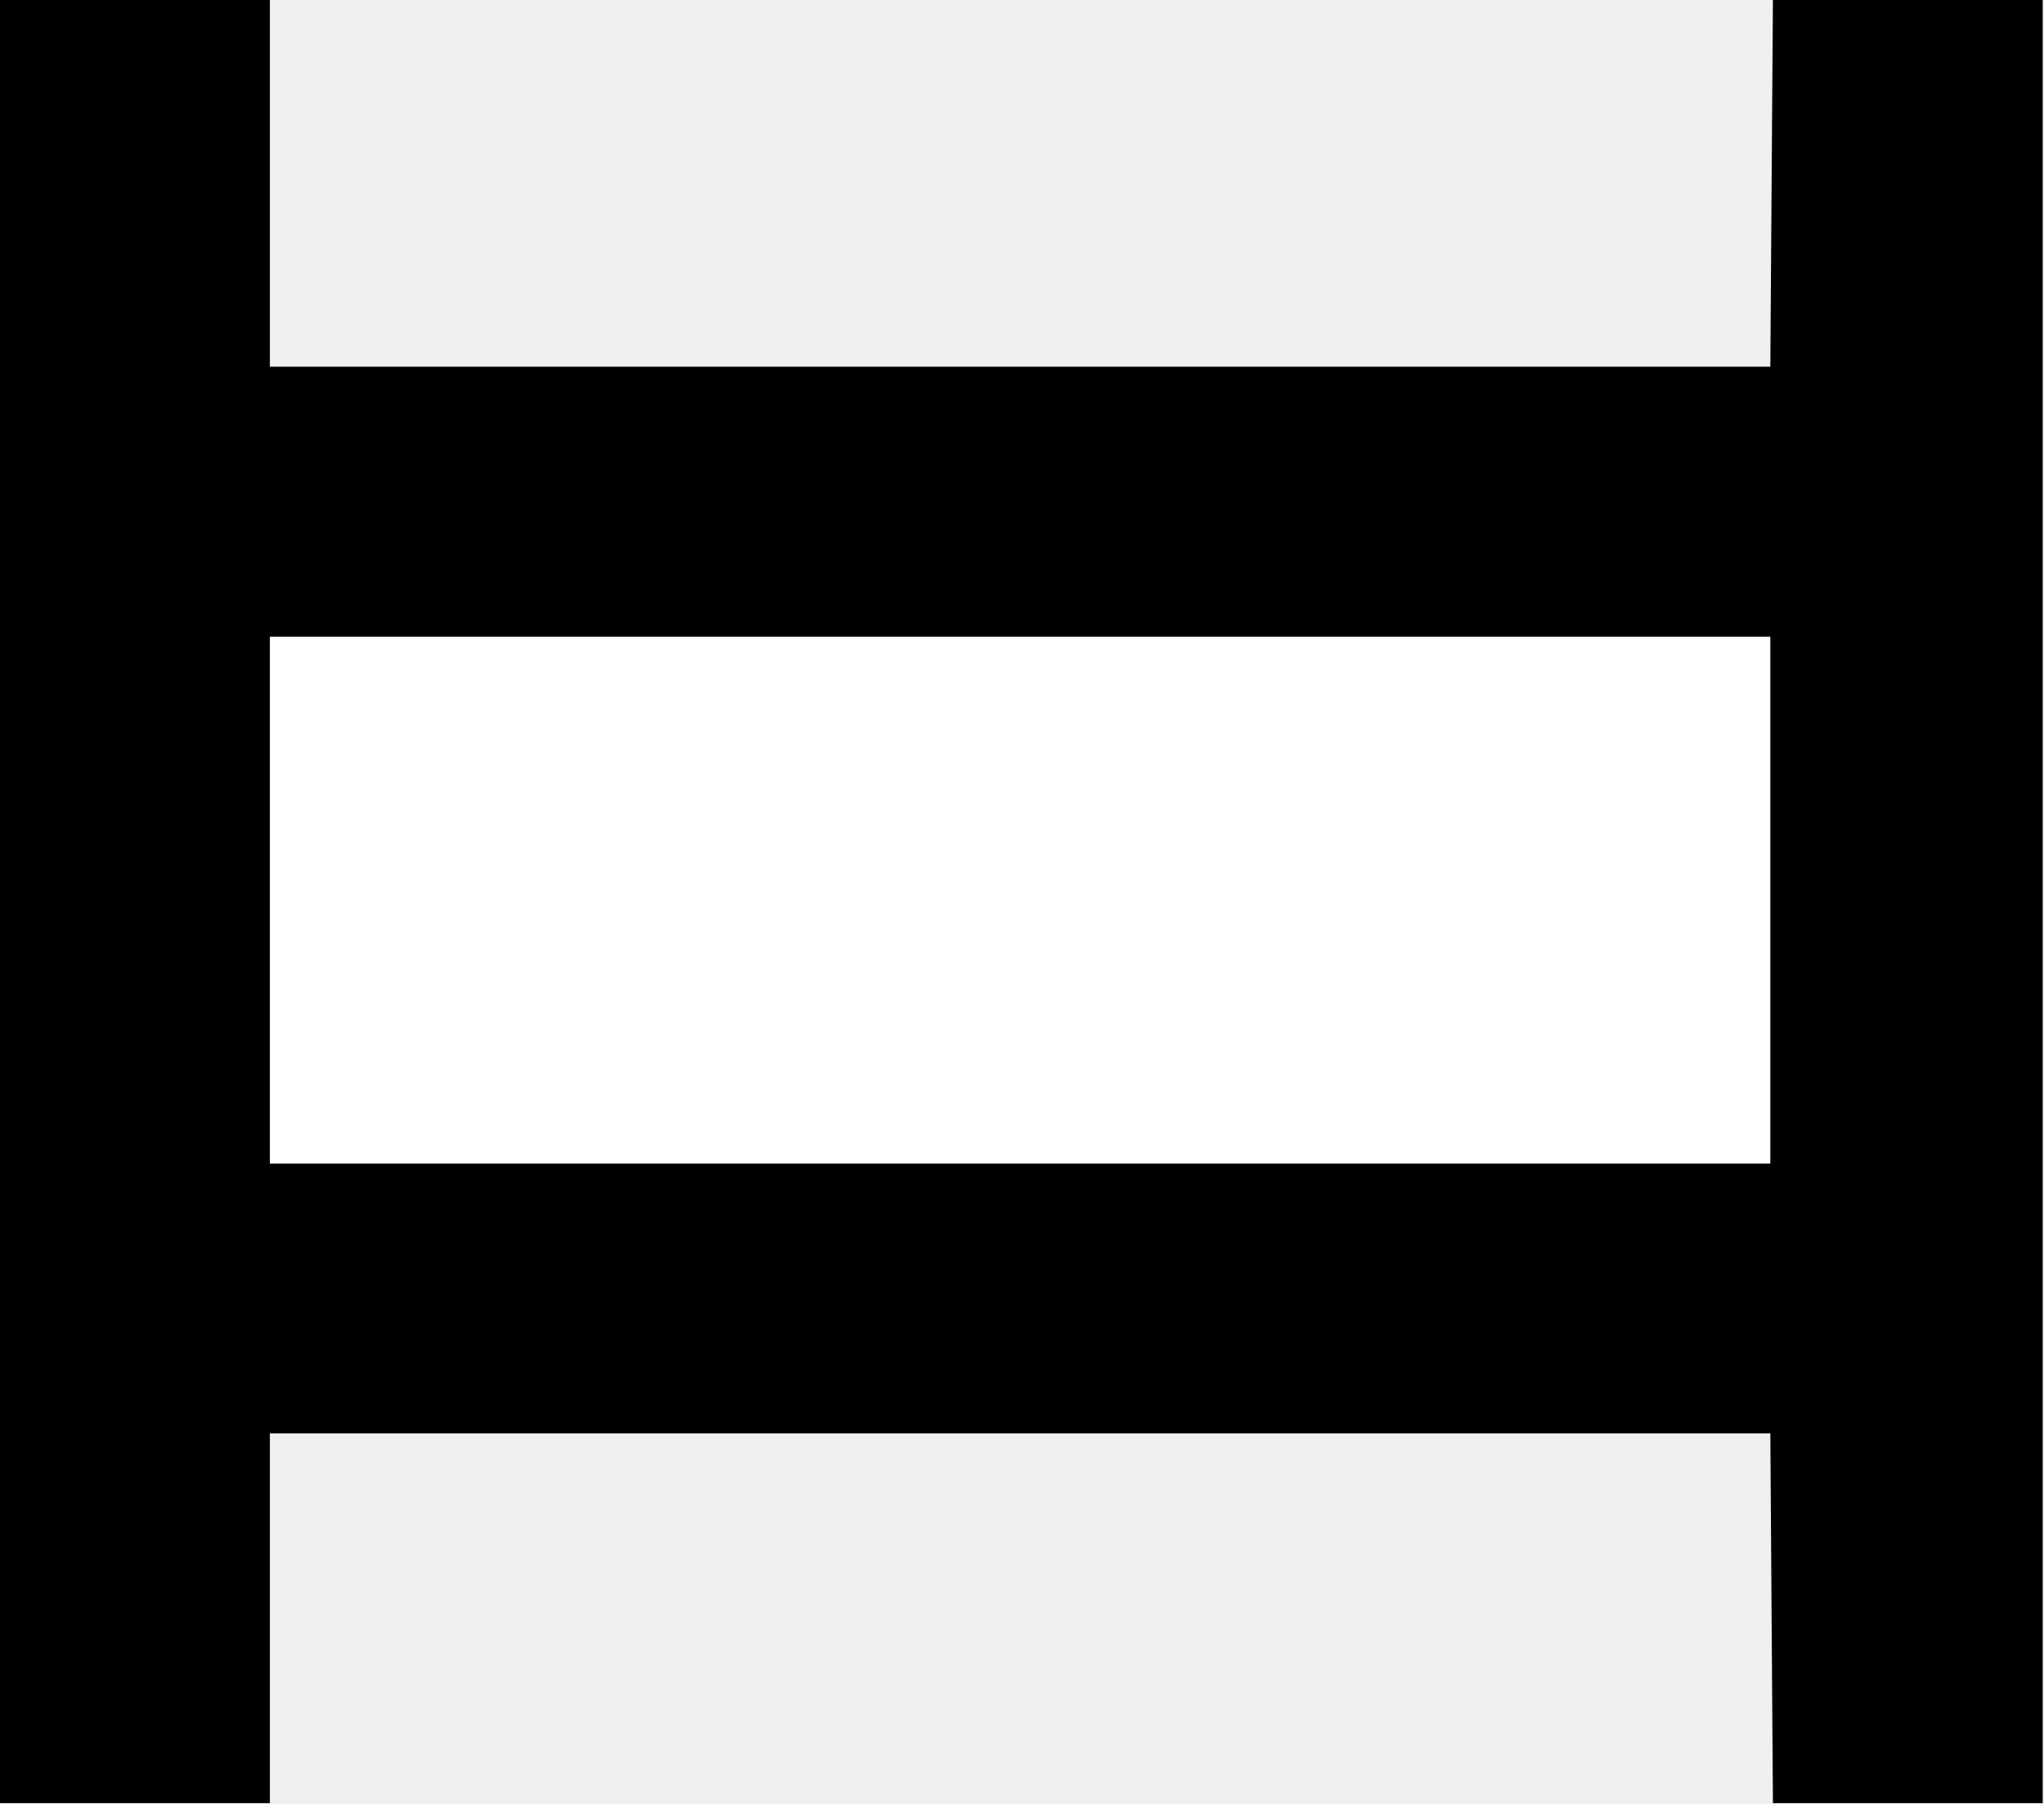
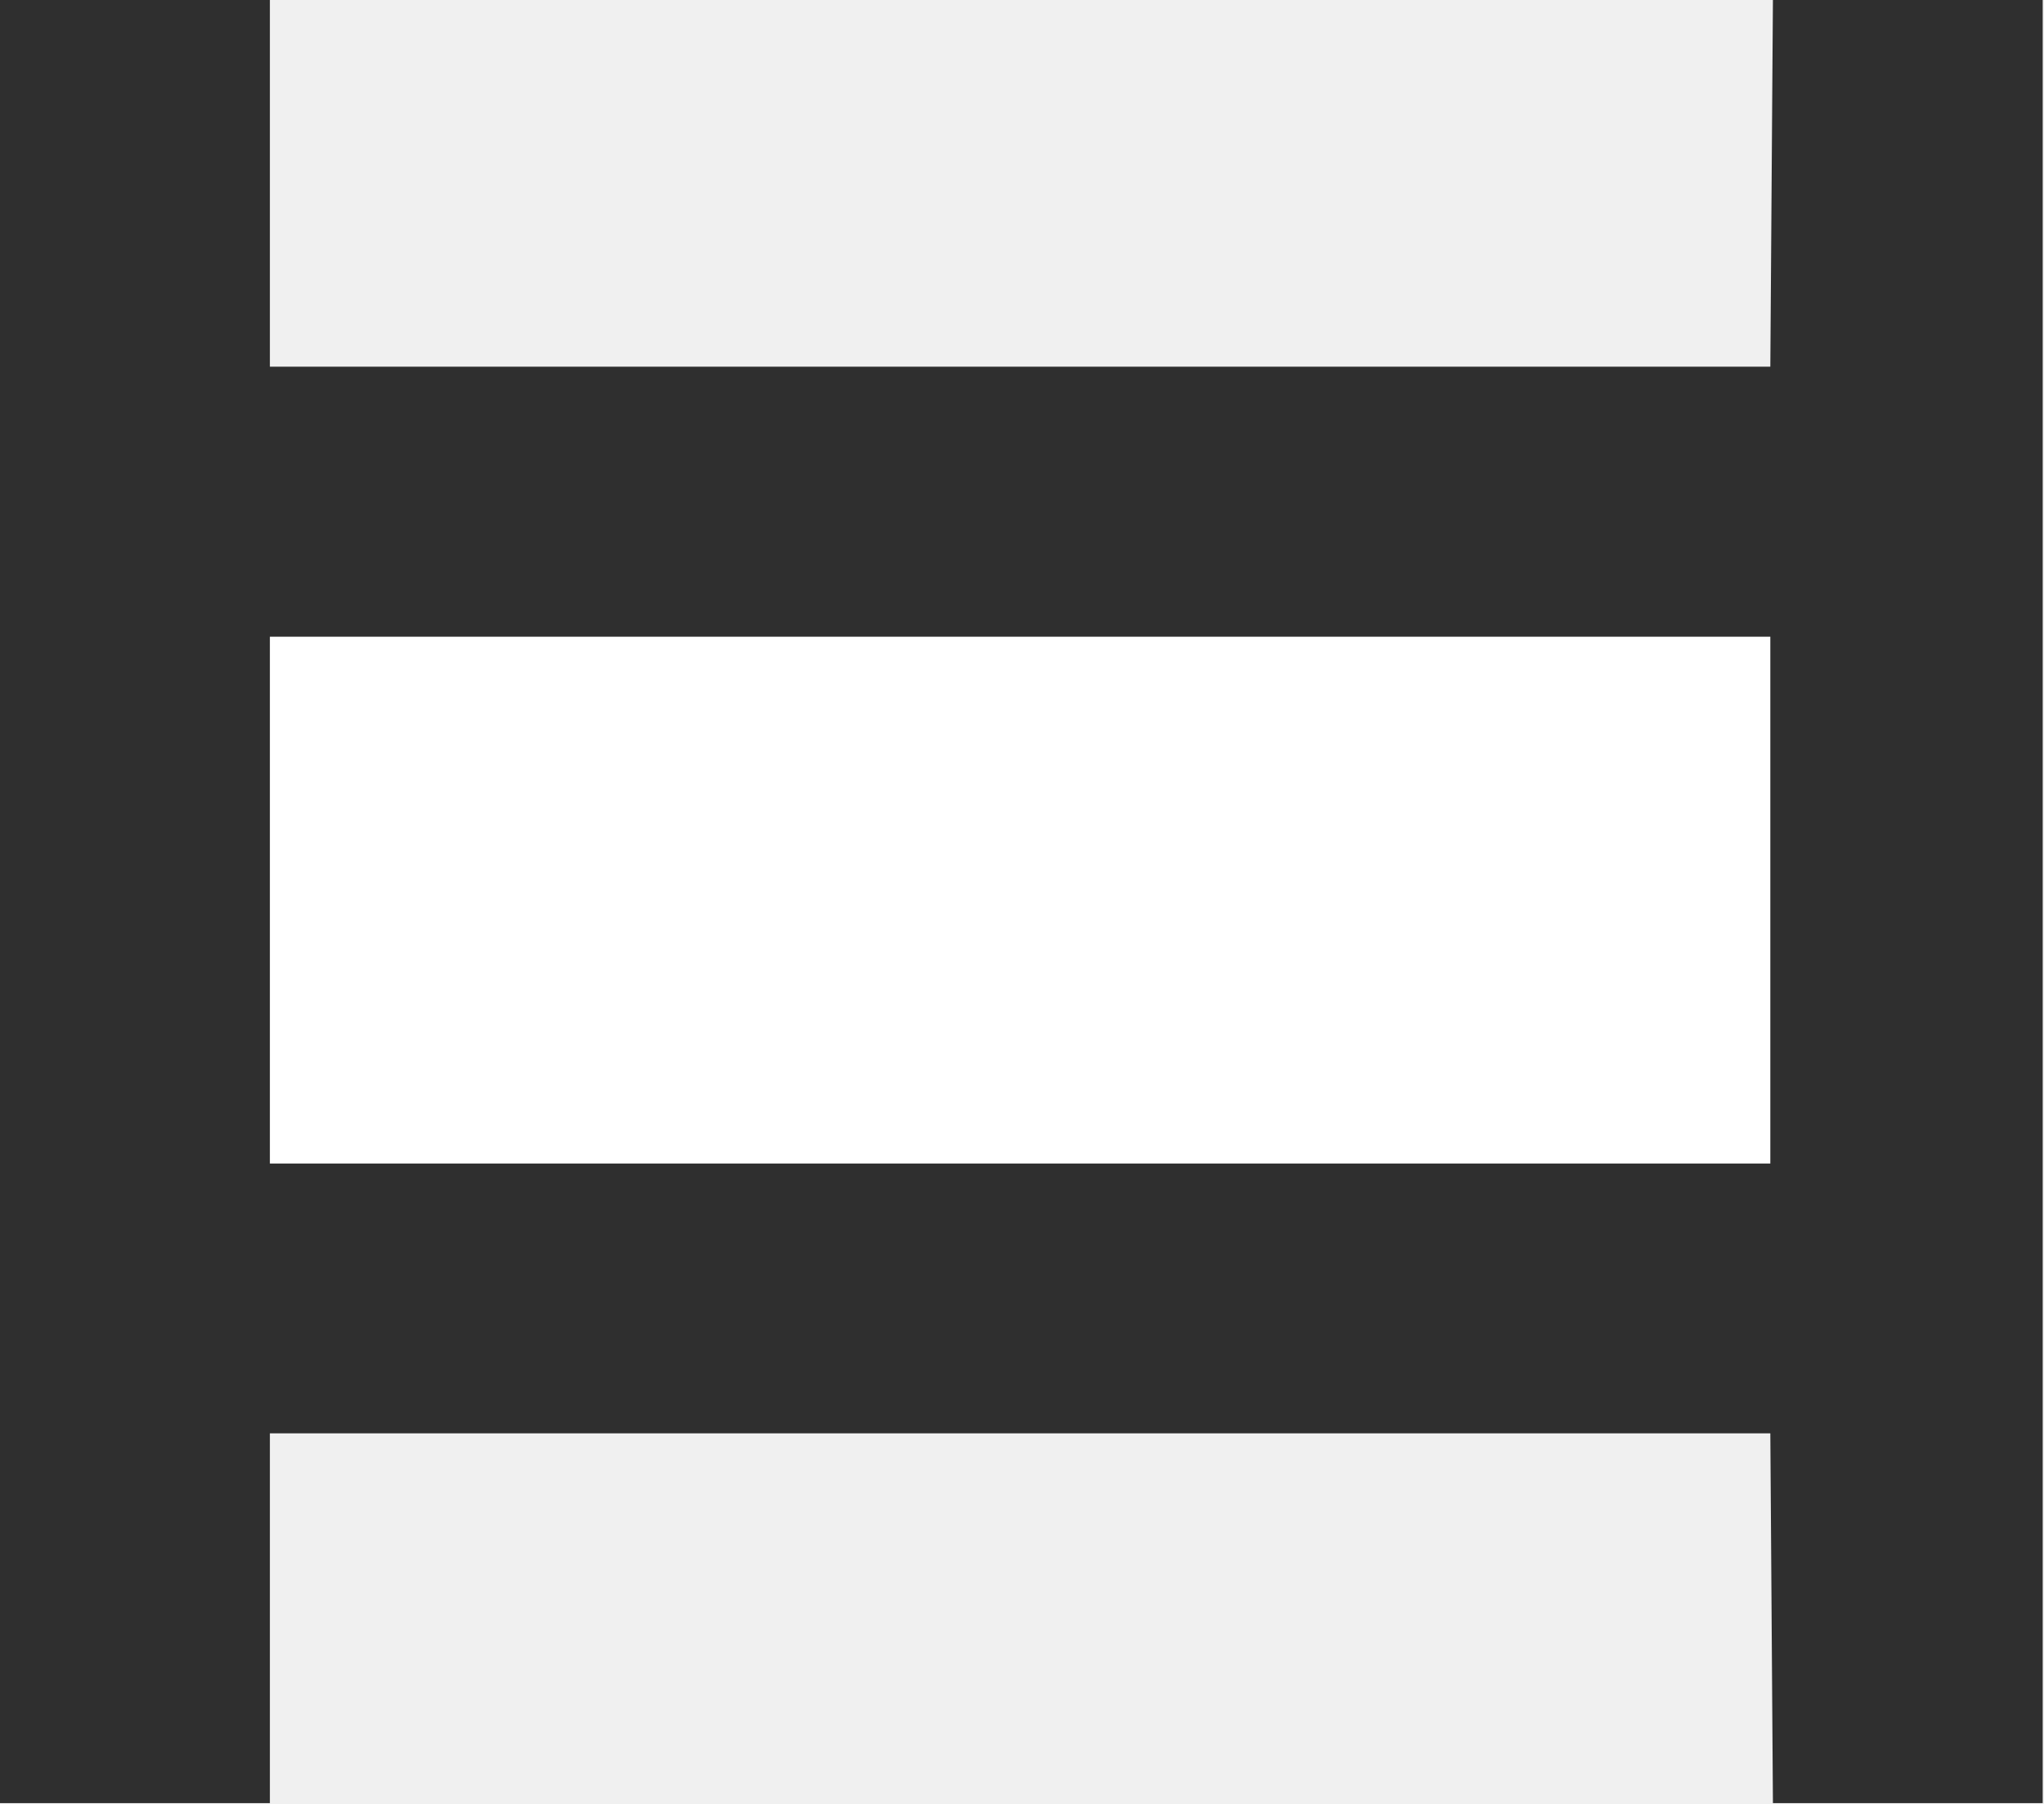
<svg xmlns="http://www.w3.org/2000/svg" version="1.1" id="svg2" xml:space="preserve" width="10.28" height="9.067" viewBox="0 0 10.28 9.067">
  <defs id="defs6" />
  <g id="g8" transform="matrix(1.333333,0,0,-1.333333,0,9.066667)">
    <g id="g10" transform="scale(0.1)">
-       <path d="M 77.051,68.027 H 66.875 L 66.777,54.172 H 10.18 V 68.027 H 0 V 0 H 10.18 V 13.945 H 66.777 L 66.875,0 h 10.176 v 68.027" style="fill:#000000;fill-opacity:1;fill-rule:nonzero;stroke:none" id="path12" />
+       <path d="M 77.051,68.027 H 66.875 L 66.777,54.172 H 10.18 V 68.027 H 0 V 0 H 10.18 V 13.945 H 66.777 L 66.875,0 h 10.176 v 68.027" style="fill:#2f2f2f;fill-opacity:1.0;fill-rule:nonzero;stroke:none" id="path12" />
      <path d="M 66.777,43.988 V 24.121 H 10.18 v 19.867 h 56.598" style="fill:#ffffff;fill-opacity:1;fill-rule:nonzero;stroke:none" id="path14" />
    </g>
  </g>
</svg>
